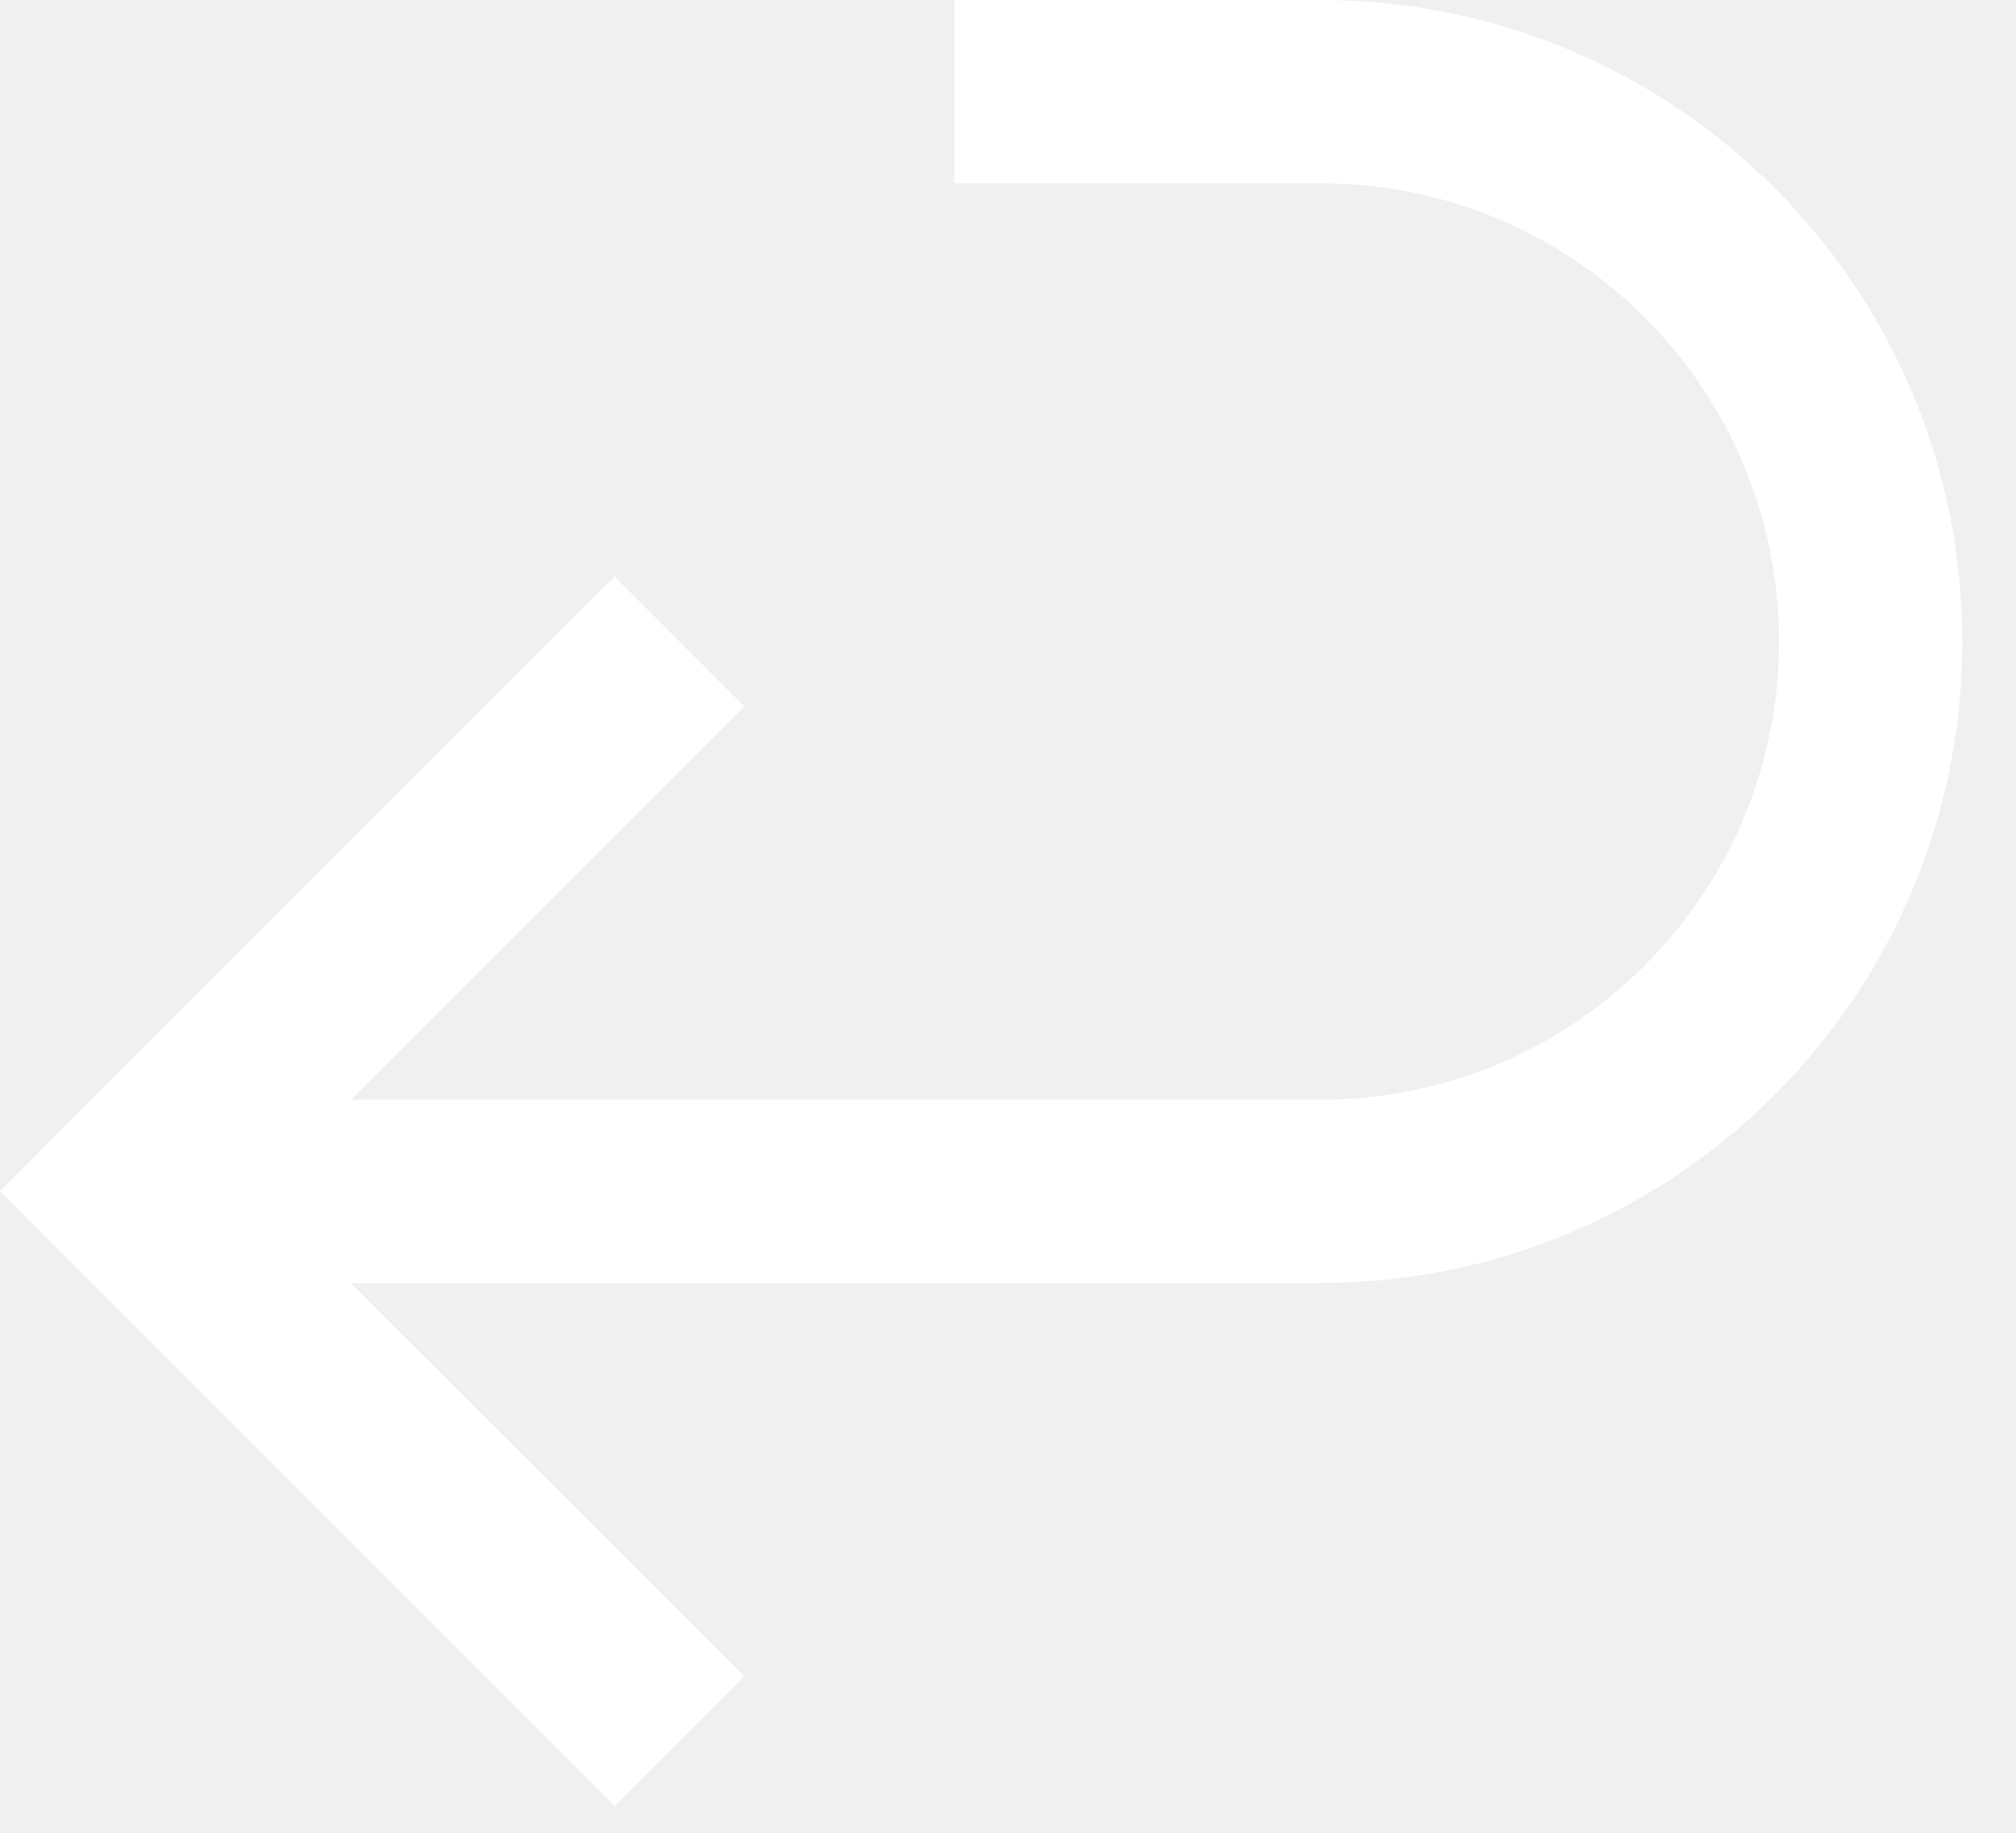
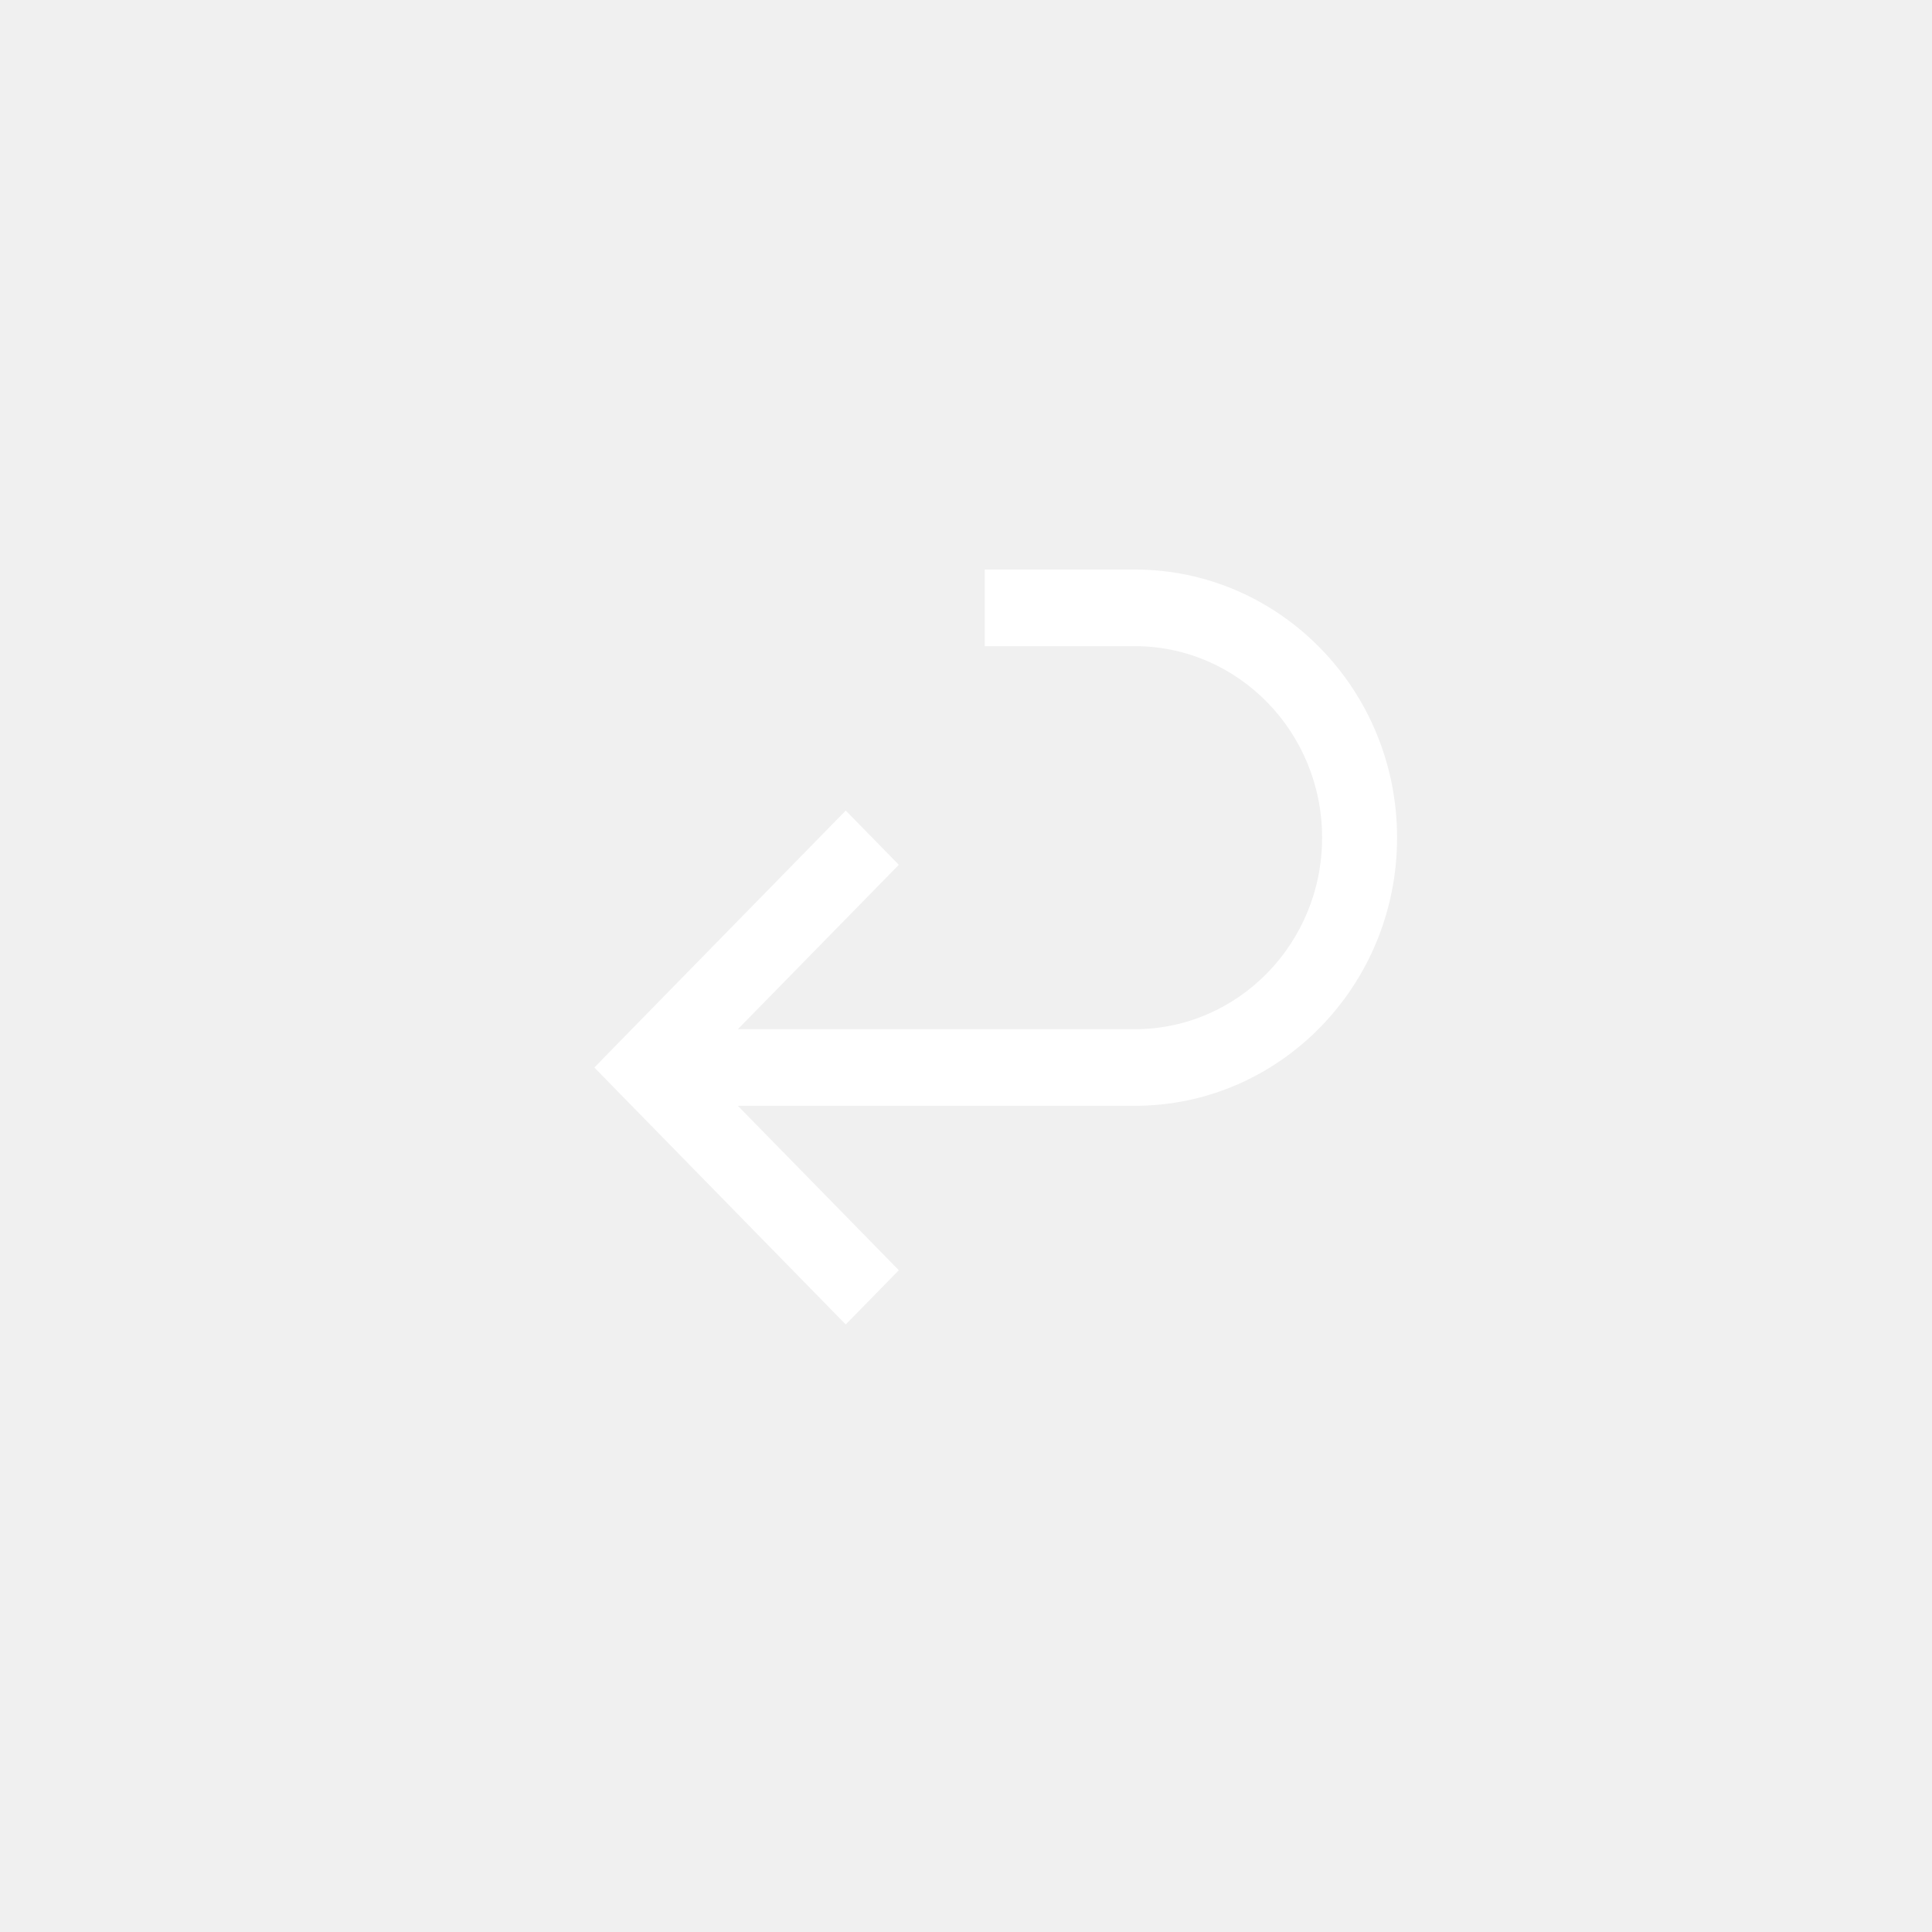
- <svg xmlns="http://www.w3.org/2000/svg" width="11" height="10" viewBox="0 0 11 10" fill="none">
-   <path data-svg-property="fill" fill-rule="evenodd" clip-rule="evenodd" d="M5.207 0H7.207C9.14 0 10.707 1.567 10.707 3.5C10.707 5.433 9.14 7 7.207 7H1.914L4.061 9.146L3.353 9.854L0.353 6.854L0 6.5L0.353 6.146L3.353 3.146L4.061 3.854L1.914 6H7.207C8.587 6 9.707 4.88 9.707 3.5C9.707 2.12 8.587 1 7.207 1H5.207V0Z" fill="white" />
+ <svg xmlns="http://www.w3.org/2000/svg" width="24" height="24" viewBox="0 0 24 24">
+   <path data-svg-property="fill" fill="white" fill-rule="evenodd" stroke="none" transform="translate(6.645 7.075) scale(0.9313 0.9517) translate(-2 -3)" d="M8 3h2c1.933 0 3.5 1.567 3.5 3.5 0 1.933-1.567 3.5-3.5 3.5H4.707l2.147 2.146-.708.708-3-3-.353-.354.353-.354 3-3 .708.708L4.707 9H10c1.38 0 2.5-1.12 2.5-2.5C12.5 5.12 11.38 4 10 4H8z" />
</svg>
